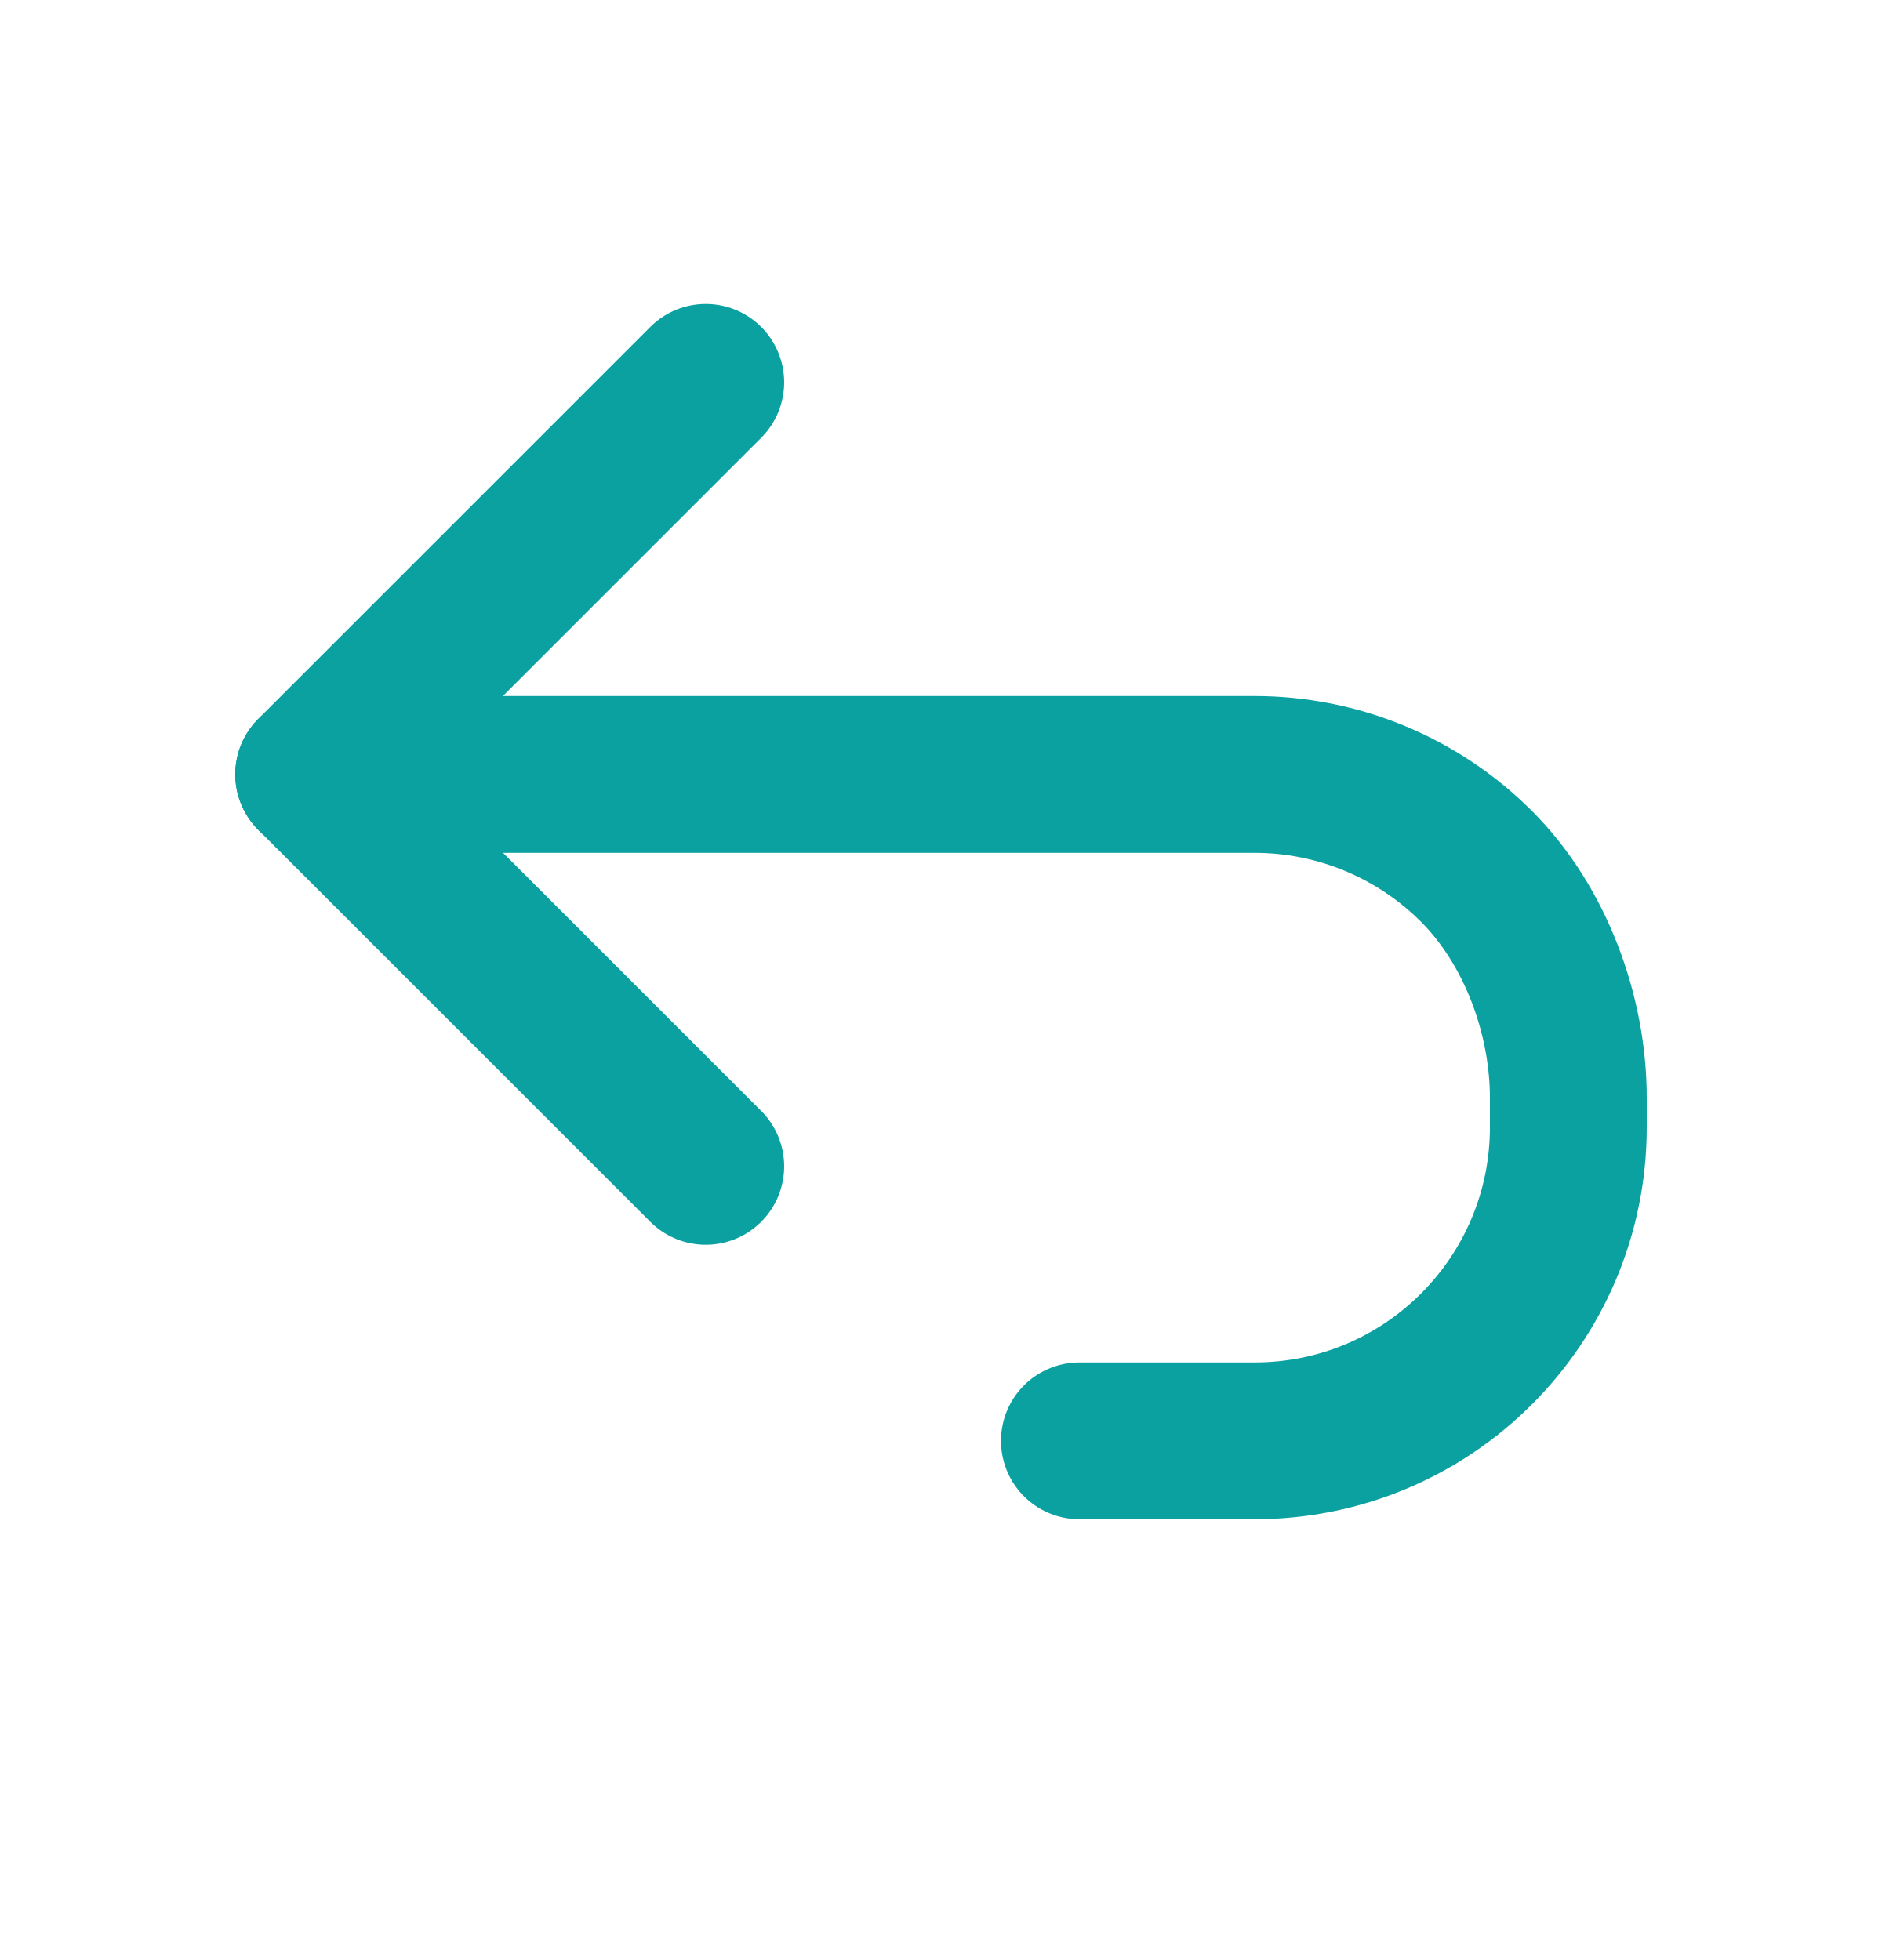
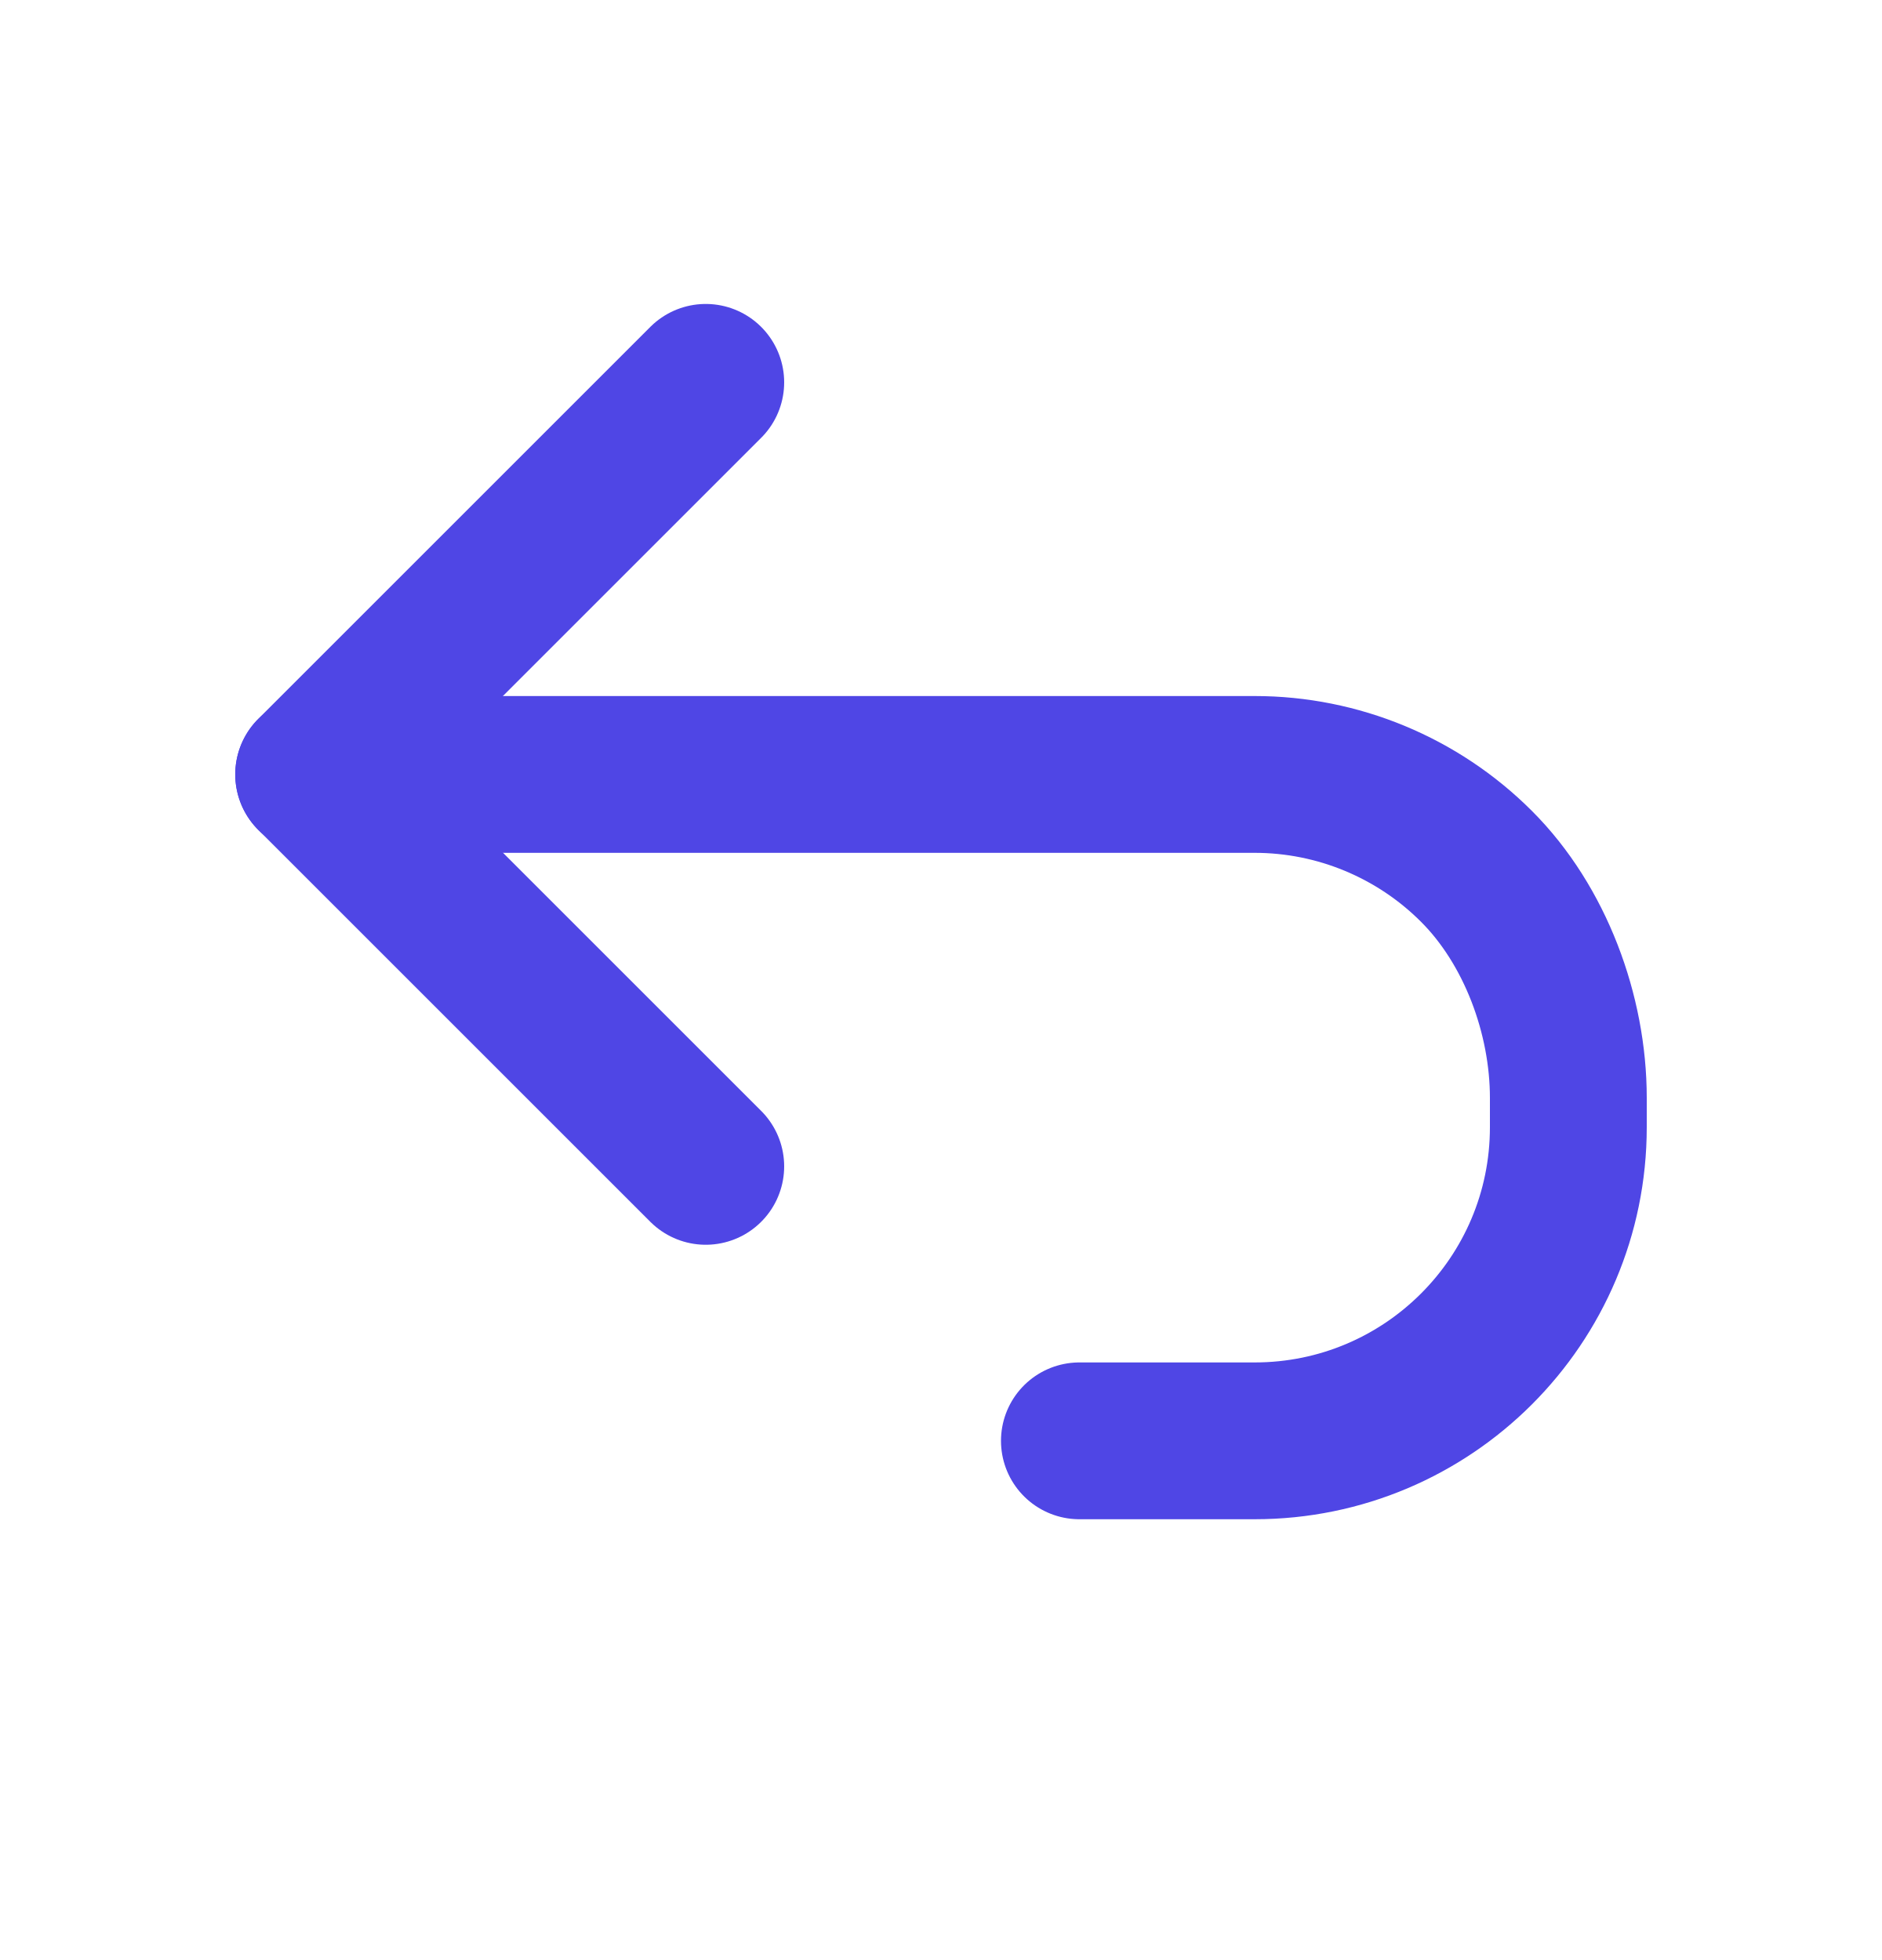
<svg xmlns="http://www.w3.org/2000/svg" fill="none" height="25" viewBox="0 0 24 25" width="24">
-   <g stroke="#0ba1a1" stroke-linecap="round" stroke-linejoin="round" stroke-width="2">
+   <g stroke="#4F46E5" stroke-linecap="round" stroke-linejoin="round" stroke-width="2">
    <path d="m9 14.877-5-5 5-5" />
    <path d="m13.765 18.378h2.235c2.209 0 4-1.791 4-4v-.375c0-1.061-.421-2.203-1.172-2.953-.75-.75-1.768-1.172-2.828-1.172h-12" />
  </g>
</svg>
